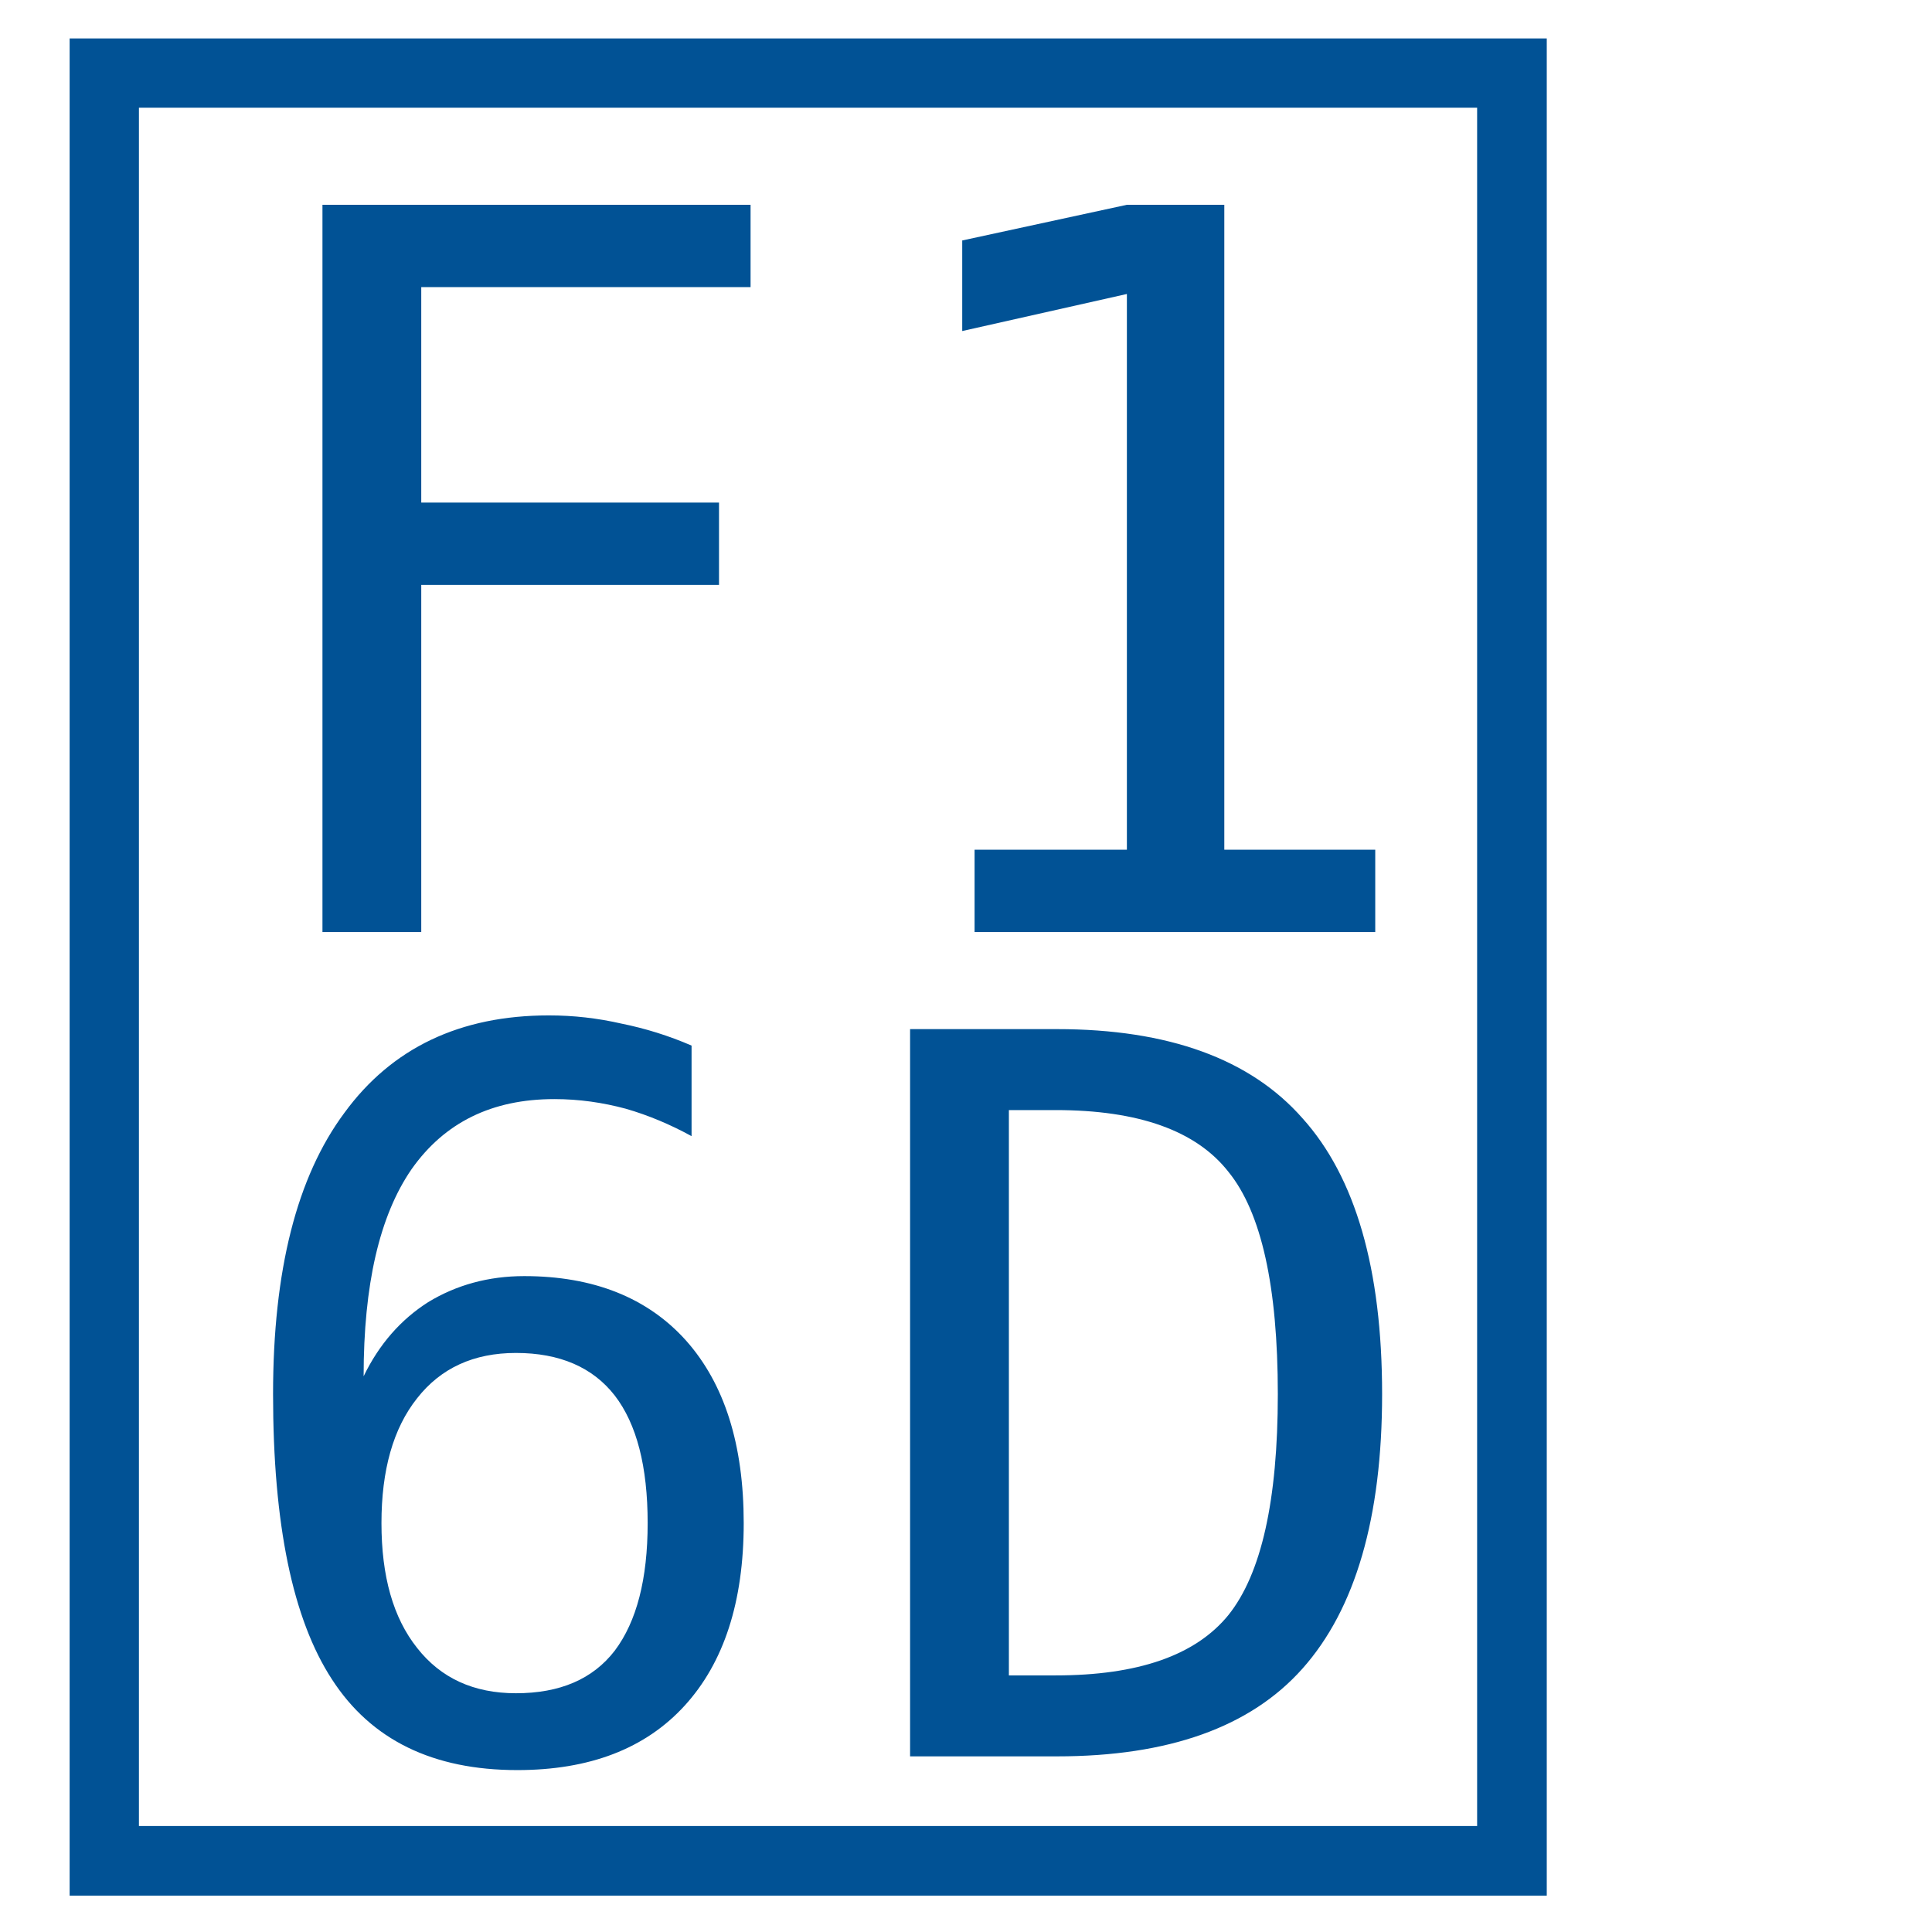
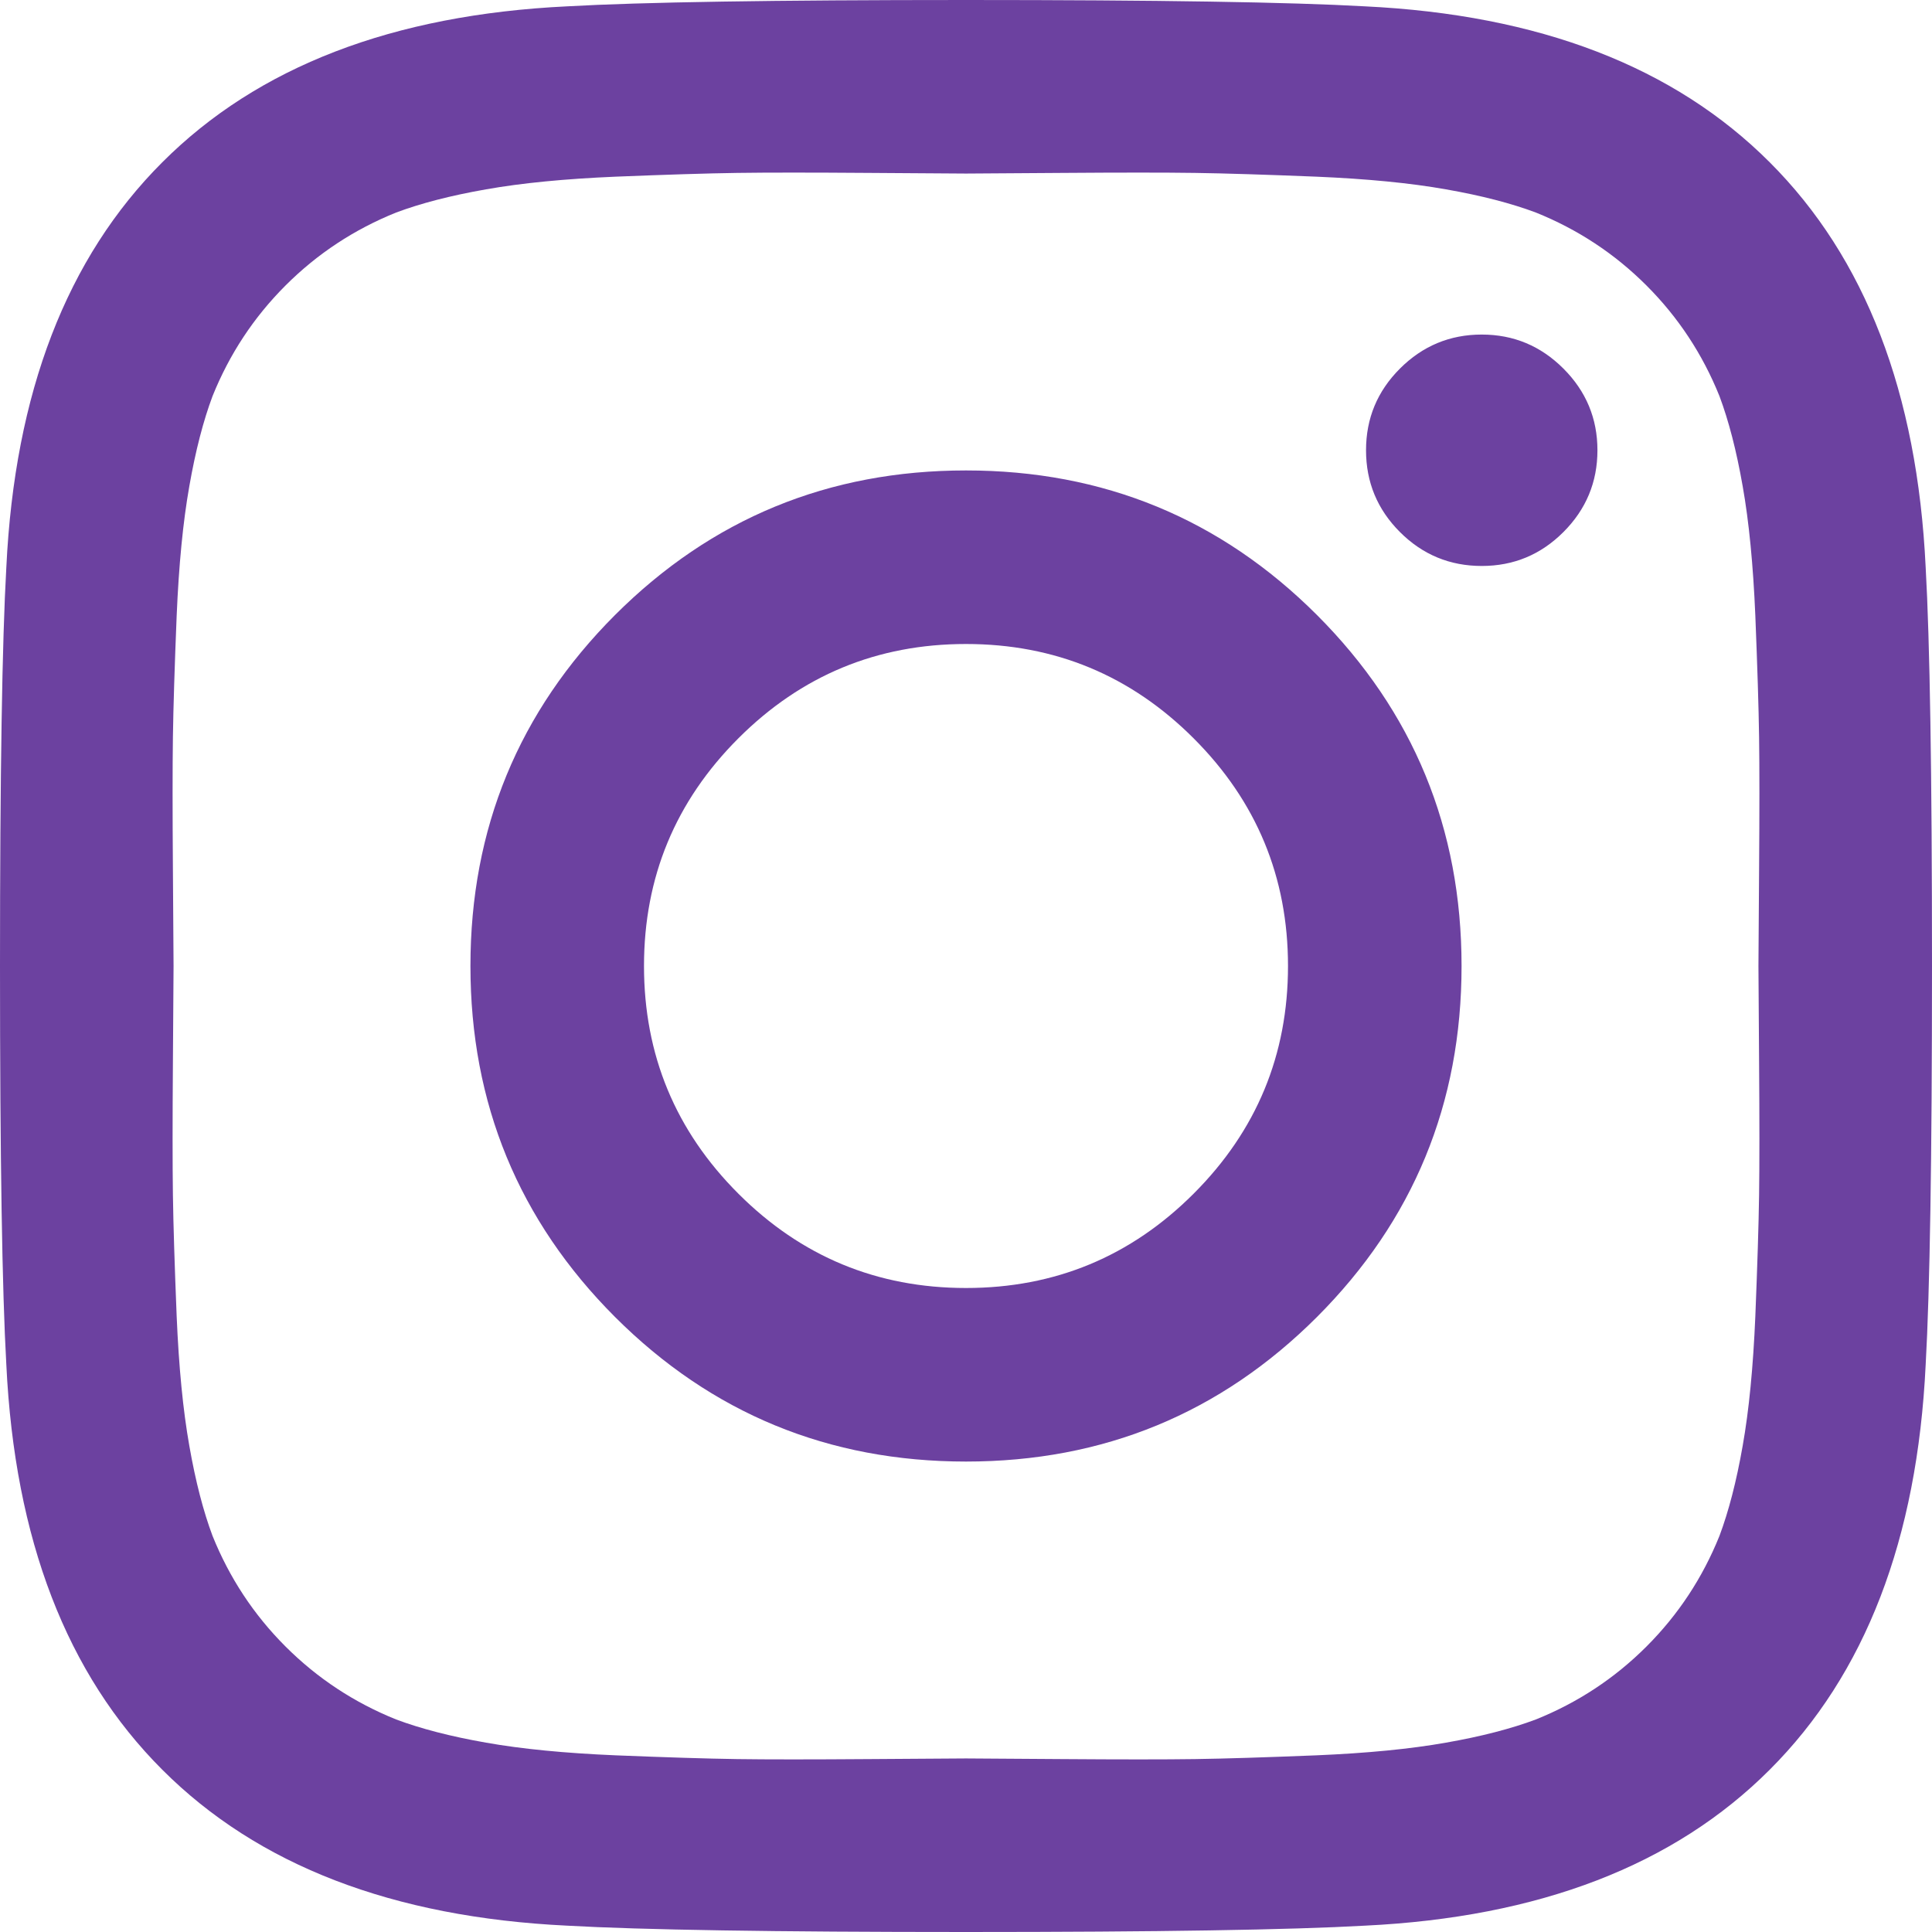
- <svg xmlns="http://www.w3.org/2000/svg" width="22" height="22" viewBox="0 0 22 22">
-   <text fill="#015295" fill-rule="evenodd" font-family="FontAwesome" font-size="25" transform="translate(-100 -149)">
-     <tspan x="100" y="169"></tspan>
-   </text>
+ <svg xmlns="http://www.w3.org/2000/svg" version="1.1" width="18px" height="18px">
+   <g transform="matrix(1 0 0 1 -225 -1831 )">
+     <path d="M 11.121 11.121  C 11.707 10.535  12 9.828  12 9  C 12 8.172  11.707 7.465  11.121 6.879  C 10.535 6.293  9.828 6  9 6  C 8.172 6  7.465 6.293  6.879 6.879  C 6.293 7.465  6 8.172  6 9  C 6 9.828  6.293 10.535  6.879 11.121  C 7.465 11.707  8.172 12  9 12  C 9.828 12  10.535 11.707  11.121 11.121  Z M 12.27 5.73  C 13.168 6.629  13.617 7.719  13.617 9  C 13.617 10.281  13.168 11.371  12.27 12.27  C 11.371 13.168  10.281 13.617  9 13.617  C 7.719 13.617  6.629 13.168  5.73 12.27  C 4.832 11.371  4.383 10.281  4.383 9  C 4.383 7.719  4.832 6.629  5.73 5.73  C 6.629 4.832  7.719 4.383  9 4.383  C 10.281 4.383  11.371 4.832  12.27 5.73  Z M 14.566 3.434  C 14.777 3.645  14.883 3.898  14.883 4.195  C 14.883 4.492  14.777 4.746  14.566 4.957  C 14.355 5.168  14.102 5.273  13.805 5.273  C 13.508 5.273  13.254 5.168  13.043 4.957  C 12.832 4.746  12.727 4.492  12.727 4.195  C 12.727 3.898  12.832 3.645  13.043 3.434  C 13.254 3.223  13.508 3.117  13.805 3.117  C 14.102 3.117  14.355 3.223  14.566 3.434  Z M 9.896 1.611  C 9.354 1.615  9.055 1.617  9 1.617  C 8.945 1.617  8.646 1.615  8.104 1.611  C 7.561 1.607  7.148 1.607  6.867 1.611  C 6.586 1.615  6.209 1.627  5.736 1.646  C 5.264 1.666  4.861 1.705  4.529 1.764  C 4.197 1.822  3.918 1.895  3.691 1.98  C 3.301 2.137  2.957 2.363  2.66 2.66  C 2.363 2.957  2.137 3.301  1.98 3.691  C 1.895 3.918  1.822 4.197  1.764 4.529  C 1.705 4.861  1.666 5.264  1.646 5.736  C 1.627 6.209  1.615 6.586  1.611 6.867  C 1.607 7.148  1.607 7.561  1.611 8.104  C 1.615 8.646  1.617 8.945  1.617 9  C 1.617 9.055  1.615 9.354  1.611 9.896  C 1.607 10.439  1.607 10.852  1.611 11.133  C 1.615 11.414  1.627 11.791  1.646 12.264  C 1.666 12.736  1.705 13.139  1.764 13.471  C 1.822 13.803  1.895 14.082  1.98 14.309  C 2.137 14.699  2.363 15.043  2.66 15.34  C 2.957 15.637  3.301 15.863  3.691 16.02  C 3.918 16.105  4.197 16.178  4.529 16.236  C 4.861 16.295  5.264 16.334  5.736 16.354  C 6.209 16.373  6.586 16.385  6.867 16.389  C 7.148 16.393  7.561 16.393  8.104 16.389  C 8.646 16.385  8.945 16.383  9 16.383  C 9.055 16.383  9.354 16.385  9.896 16.389  C 10.439 16.393  10.852 16.393  11.133 16.389  C 11.414 16.385  11.791 16.373  12.264 16.354  C 12.736 16.334  13.139 16.295  13.471 16.236  C 13.803 16.178  14.082 16.105  14.309 16.02  C 14.699 15.863  15.043 15.637  15.34 15.34  C 15.637 15.043  15.863 14.699  16.02 14.309  C 16.105 14.082  16.178 13.803  16.236 13.471  C 16.295 13.139  16.334 12.736  16.354 12.264  C 16.373 11.791  16.385 11.414  16.389 11.133  C 16.393 10.852  16.393 10.439  16.389 9.896  C 16.385 9.354  16.383 9.055  16.383 9  C 16.383 8.945  16.385 8.646  16.389 8.104  C 16.393 7.561  16.393 7.148  16.389 6.867  C 16.385 6.586  16.373 6.209  16.354 5.736  C 16.334 5.264  16.295 4.861  16.236 4.529  C 16.178 4.197  16.105 3.918  16.02 3.691  C 15.863 3.301  15.637 2.957  15.34 2.66  C 15.043 2.363  14.699 2.137  14.309 1.98  C 14.082 1.895  13.803 1.822  13.471 1.764  C 13.139 1.705  12.736 1.666  12.264 1.646  C 11.791 1.627  11.414 1.615  11.133 1.611  C 10.852 1.607  10.439 1.607  9.896 1.611  Z M 17.941 5.285  C 17.98 5.973  18 7.211  18 9  C 18 10.789  17.98 12.027  17.941 12.715  C 17.863 14.34  17.379 15.598  16.488 16.488  C 15.598 17.379  14.34 17.863  12.715 17.941  C 12.027 17.98  10.789 18  9 18  C 7.211 18  5.973 17.98  5.285 17.941  C 3.66 17.863  2.402 17.379  1.512 16.488  C 0.621 15.598  0.137 14.34  0.059 12.715  C 0.02 12.027  0 10.789  0 9  C 0 7.211  0.02 5.973  0.059 5.285  C 0.137 3.66  0.621 2.402  1.512 1.512  C 2.402 0.621  3.66 0.137  5.285 0.059  C 5.973 0.02  7.211 0  9 0  C 10.789 0  12.027 0.02  12.715 0.059  C 14.34 0.137  15.598 0.621  16.488 1.512  C 17.379 2.402  17.863 3.66  17.941 5.285  Z " fill-rule="nonzero" fill="#6c41a0" stroke="none" transform="matrix(1 0 0 1 225 1831 )" />
+   </g>
</svg>
